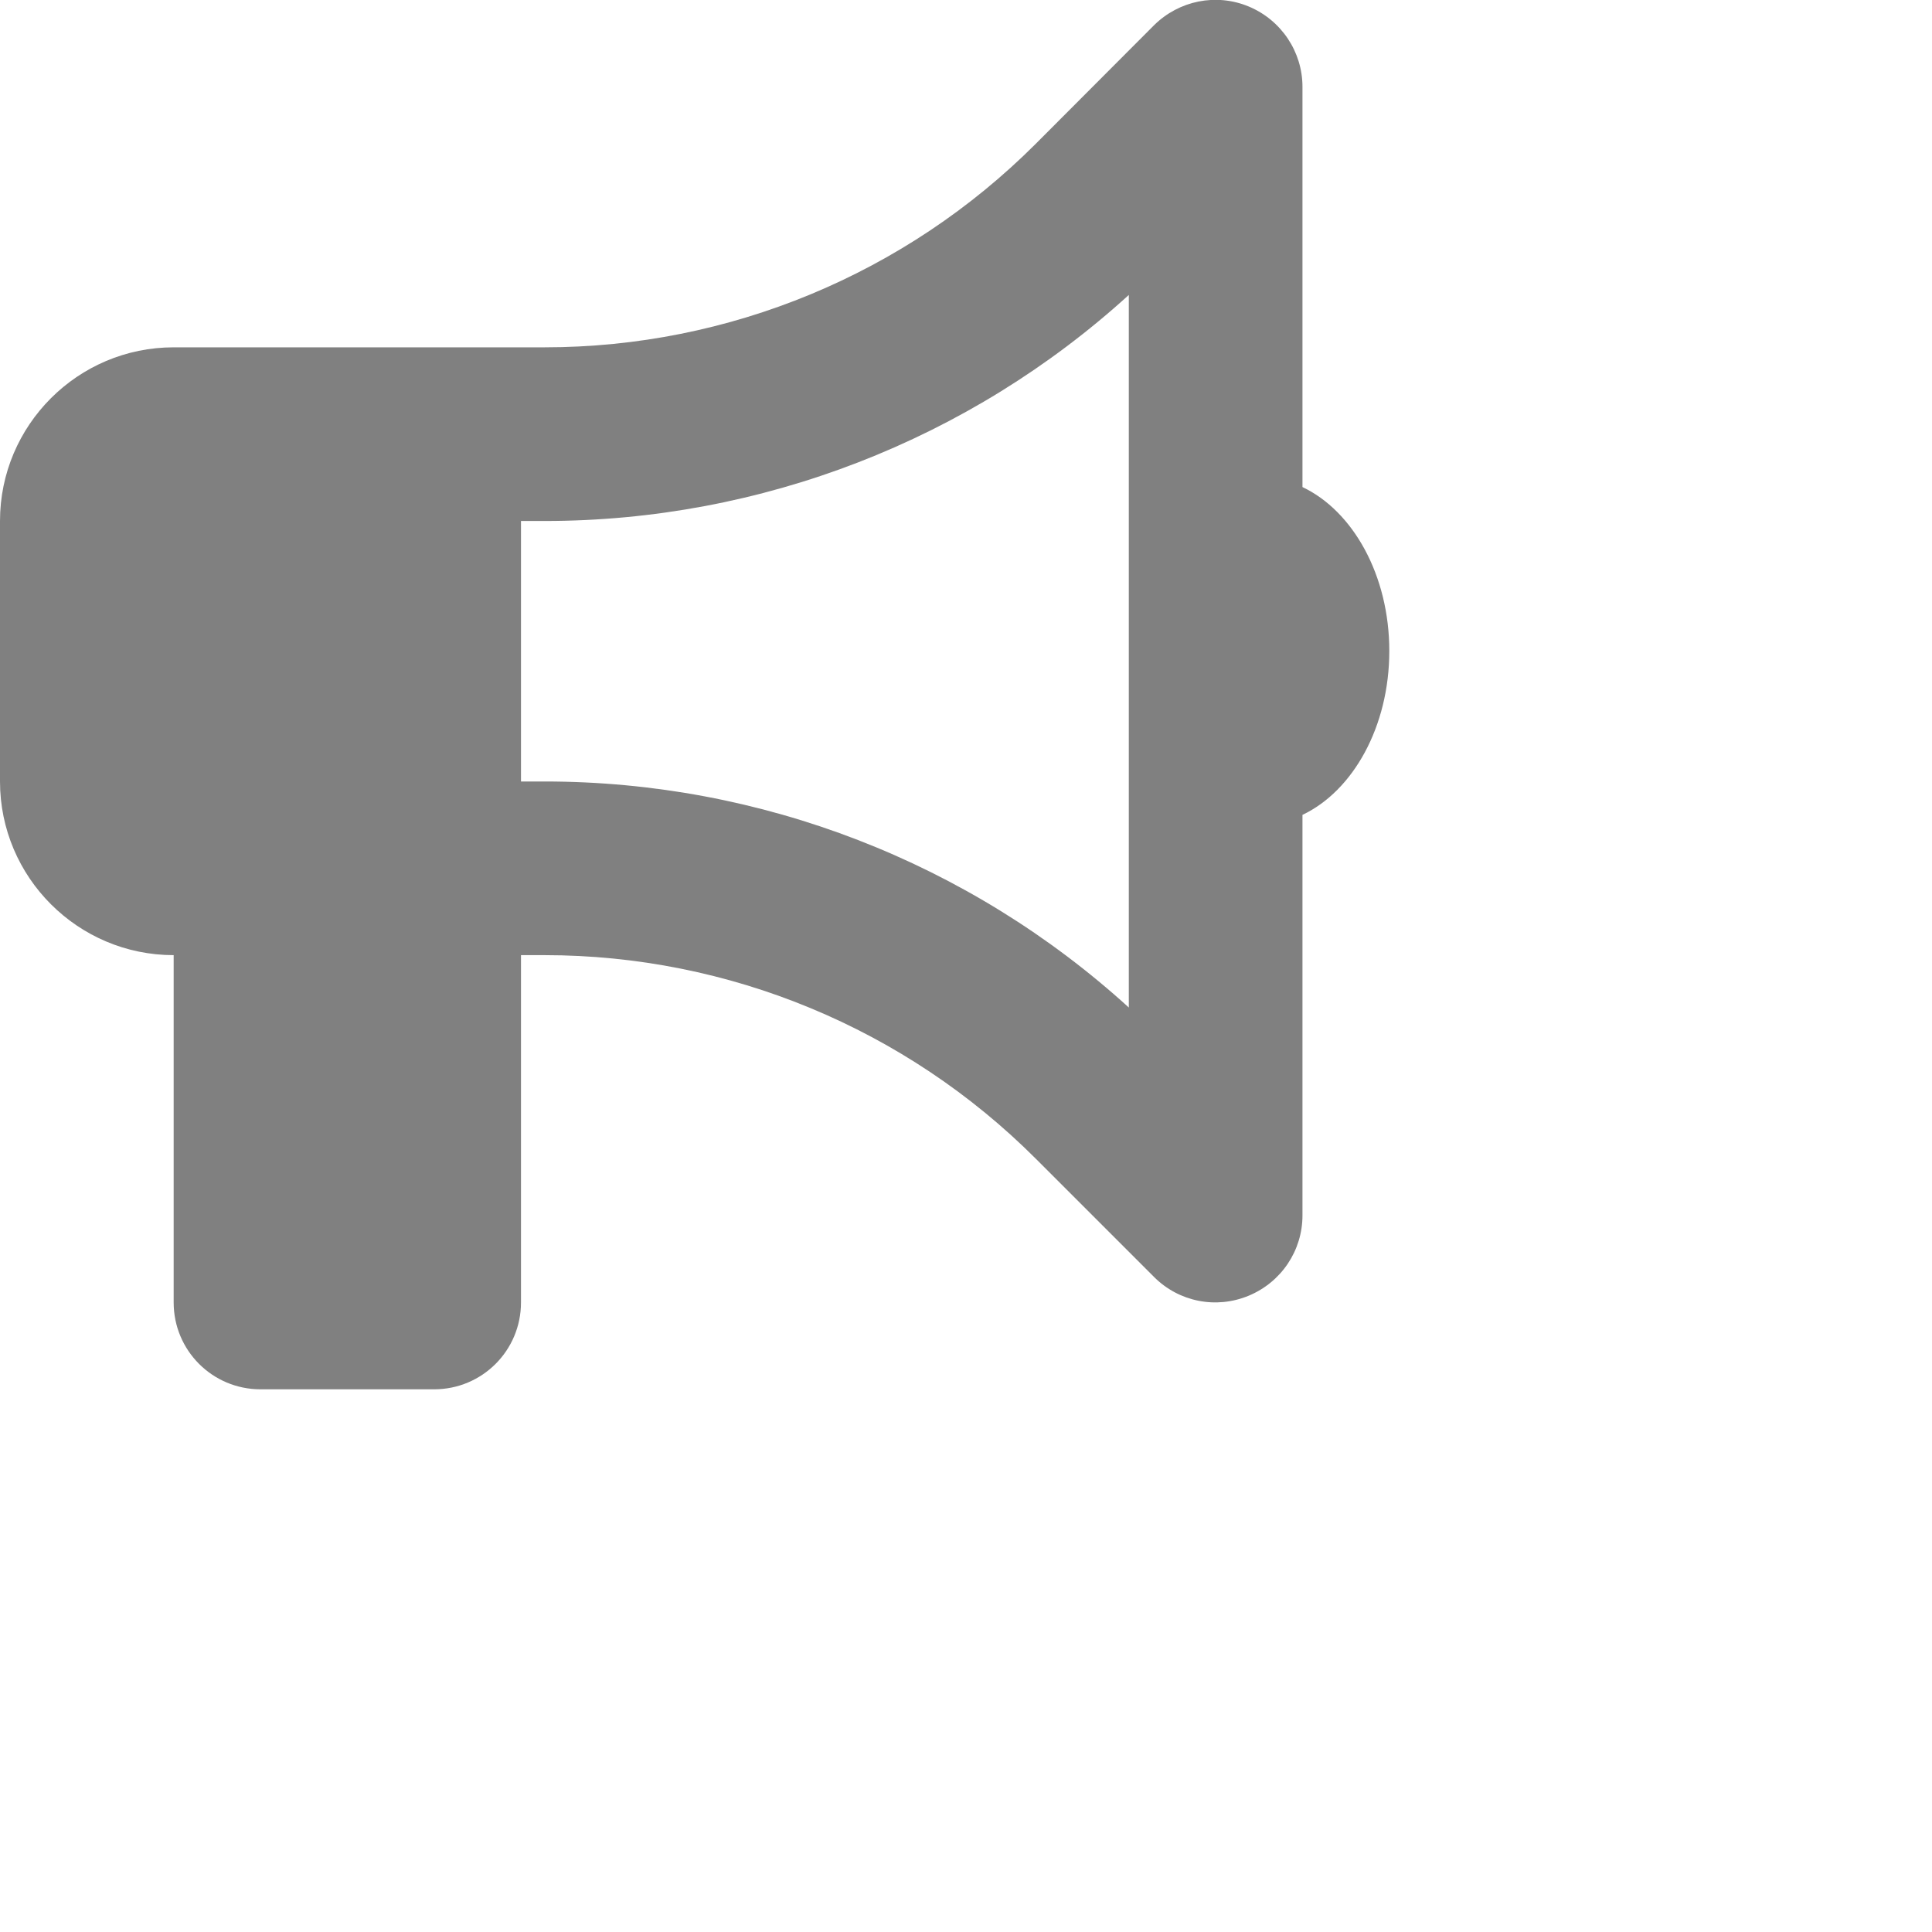
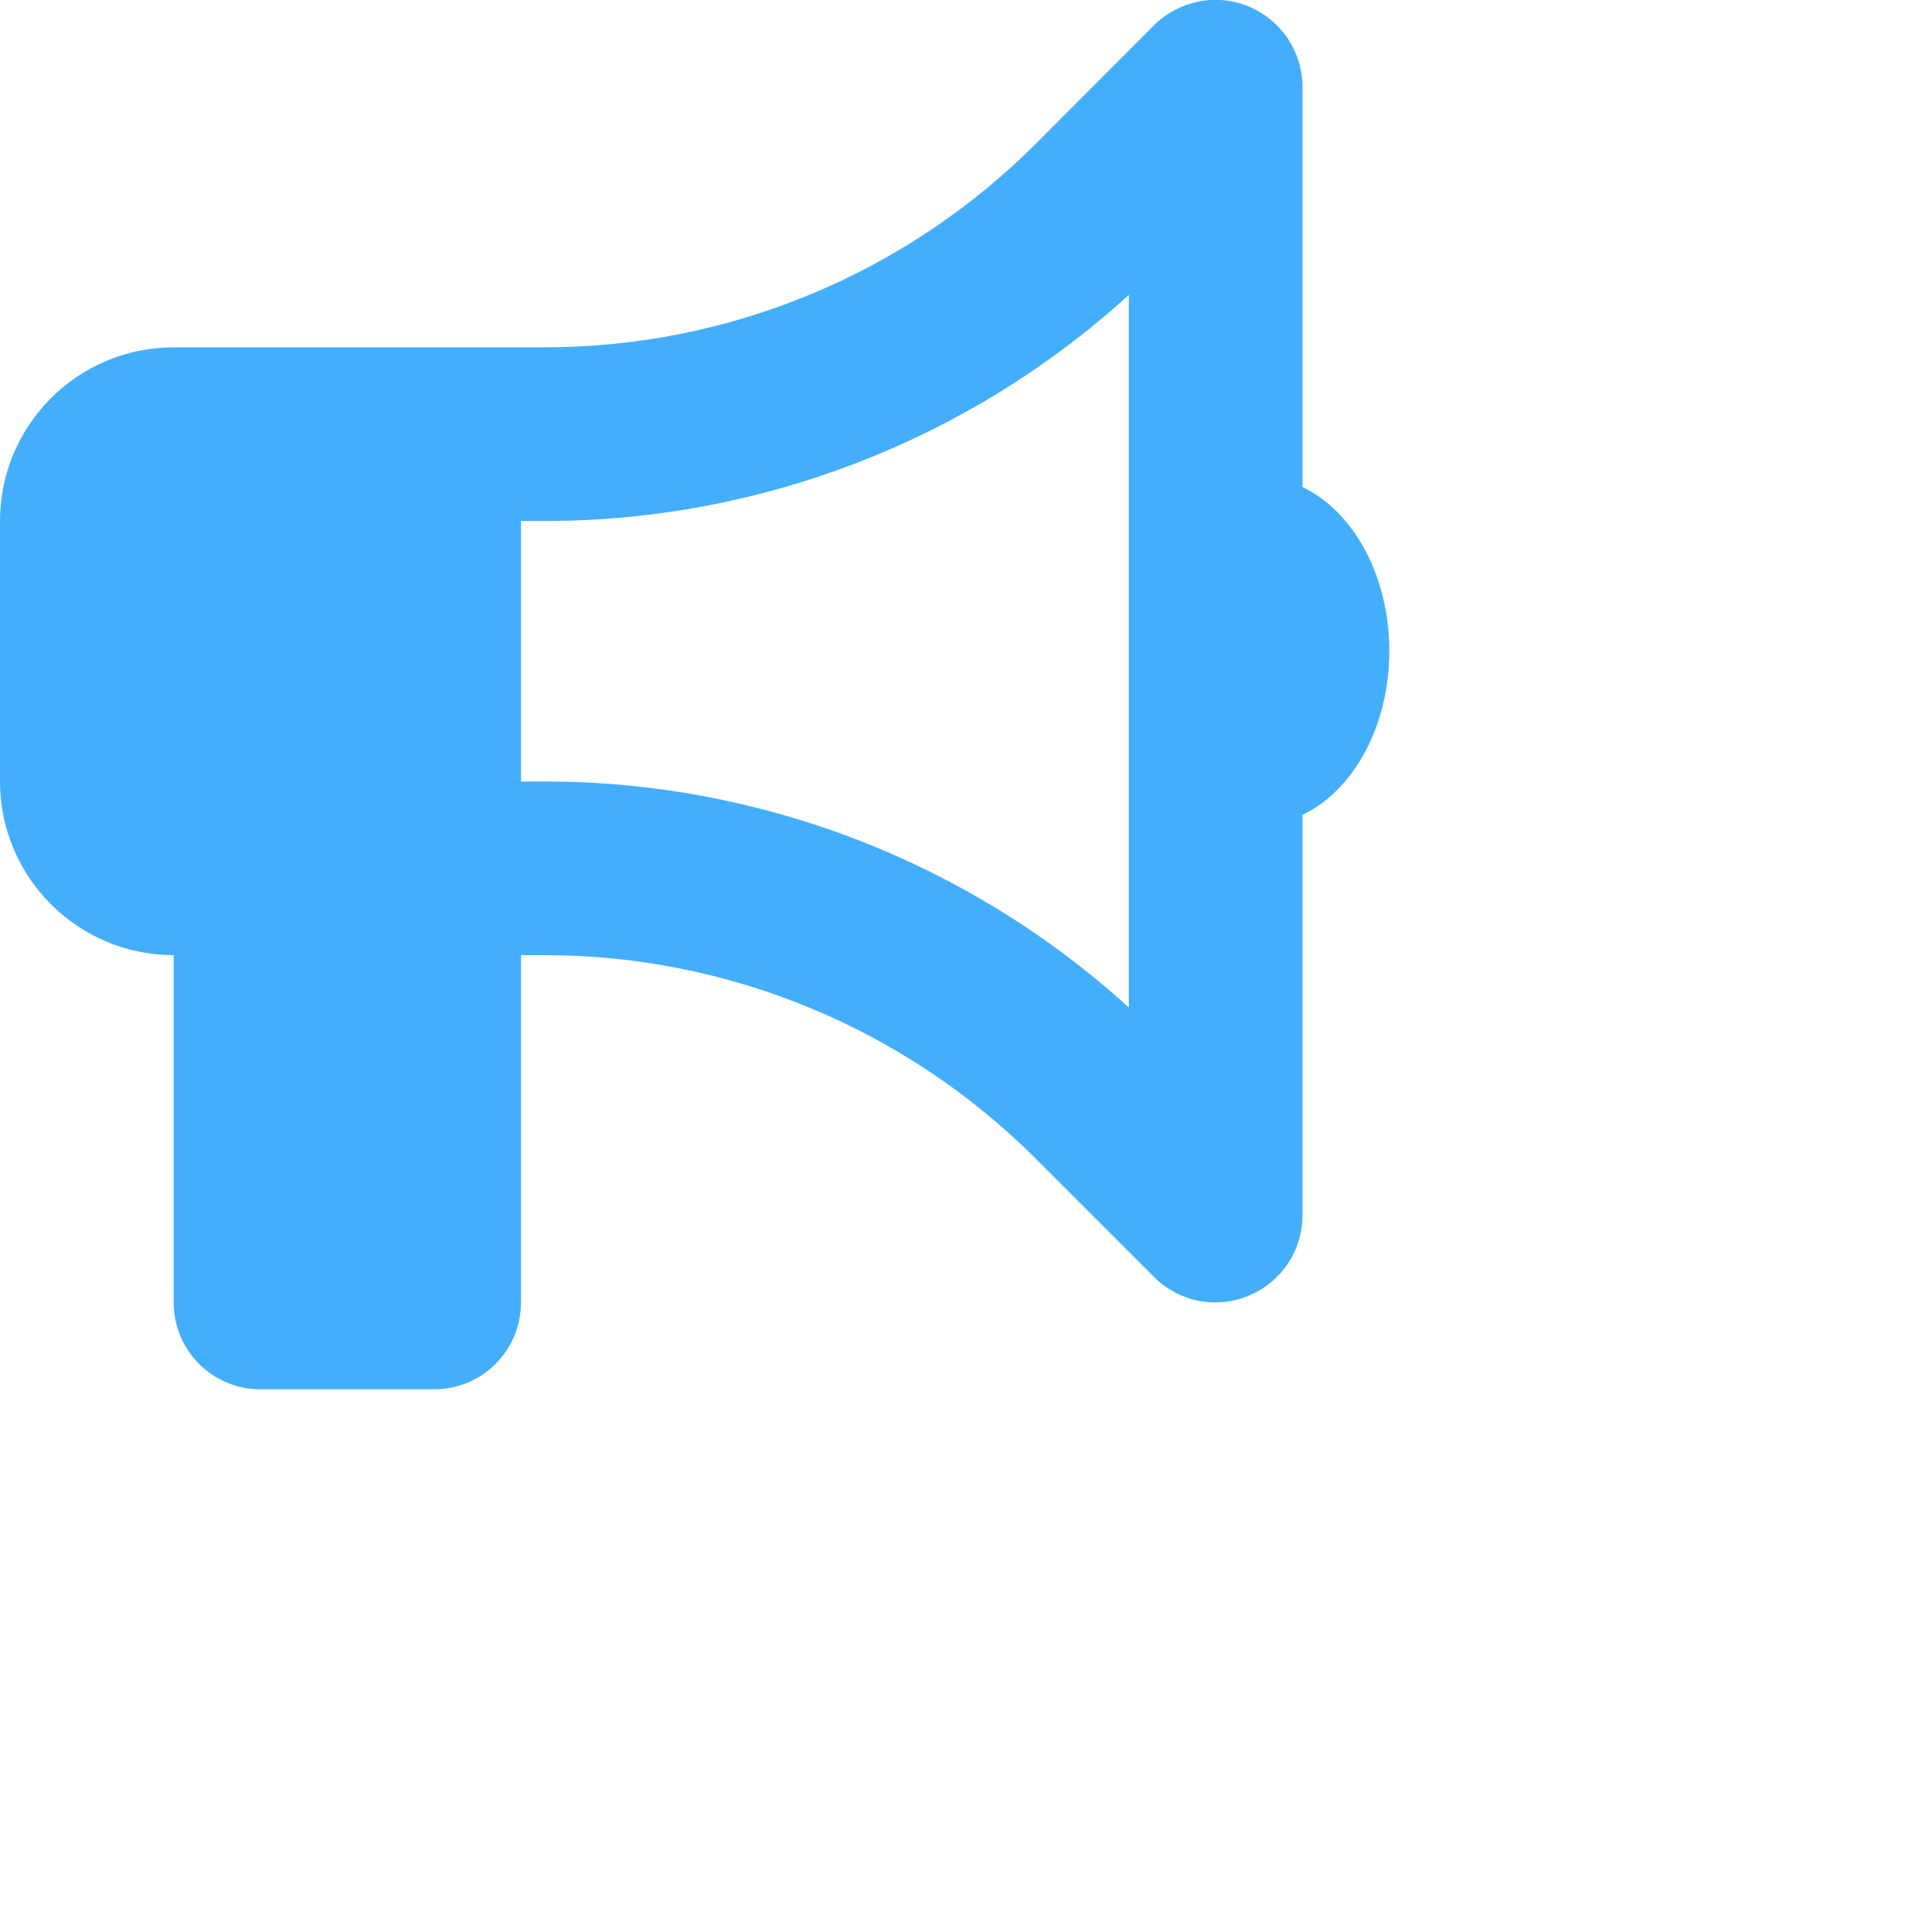
- <svg xmlns="http://www.w3.org/2000/svg" viewBox="0 0 712 712" width="25px" height="25px">
-   <path d="M480 32c0-12.9-7.8-24.6-19.8-29.6s-25.7-2.2-34.9 6.9L381.7 53c-48 48-113.1 75-181 75l-8.7 0-32 0-96 0c-35.3 0-64 28.7-64 64l0 96c0 35.3 28.7 64 64 64l0 128c0 17.7 14.3 32 32 32l64 0c17.7 0 32-14.3 32-32l0-128 8.7 0c67.9 0 133 27 181 75l43.6 43.6c9.2 9.2 22.9 11.9 34.9 6.9s19.8-16.6 19.8-29.6l0-147.6c18.6-8.8 32-32.5 32-60.4s-13.4-51.6-32-60.4L480 32zm-64 76.7L416 240l0 131.3C357.2 317.8 280.5 288 200.7 288l-8.7 0 0-96 8.7 0c79.8 0 156.5-29.8 215.3-83.3z" fill="grey" />
+ <svg xmlns="http://www.w3.org/2000/svg" viewBox="0 0 712 712" width="40px" height="40px">
+   <path d="M480 32c0-12.9-7.8-24.6-19.8-29.6s-25.7-2.2-34.9 6.9L381.7 53c-48 48-113.1 75-181 75l-8.7 0-32 0-96 0c-35.3 0-64 28.7-64 64l0 96c0 35.3 28.7 64 64 64l0 128c0 17.7 14.3 32 32 32l64 0c17.7 0 32-14.3 32-32l0-128 8.7 0c67.9 0 133 27 181 75l43.6 43.6c9.2 9.2 22.9 11.9 34.9 6.9s19.8-16.6 19.8-29.6l0-147.6c18.6-8.8 32-32.5 32-60.4s-13.4-51.6-32-60.4L480 32zm-64 76.7L416 240l0 131.3C357.2 317.8 280.5 288 200.7 288l-8.7 0 0-96 8.7 0c79.8 0 156.5-29.8 215.3-83.3z" fill="#43AEFC" />
</svg>
